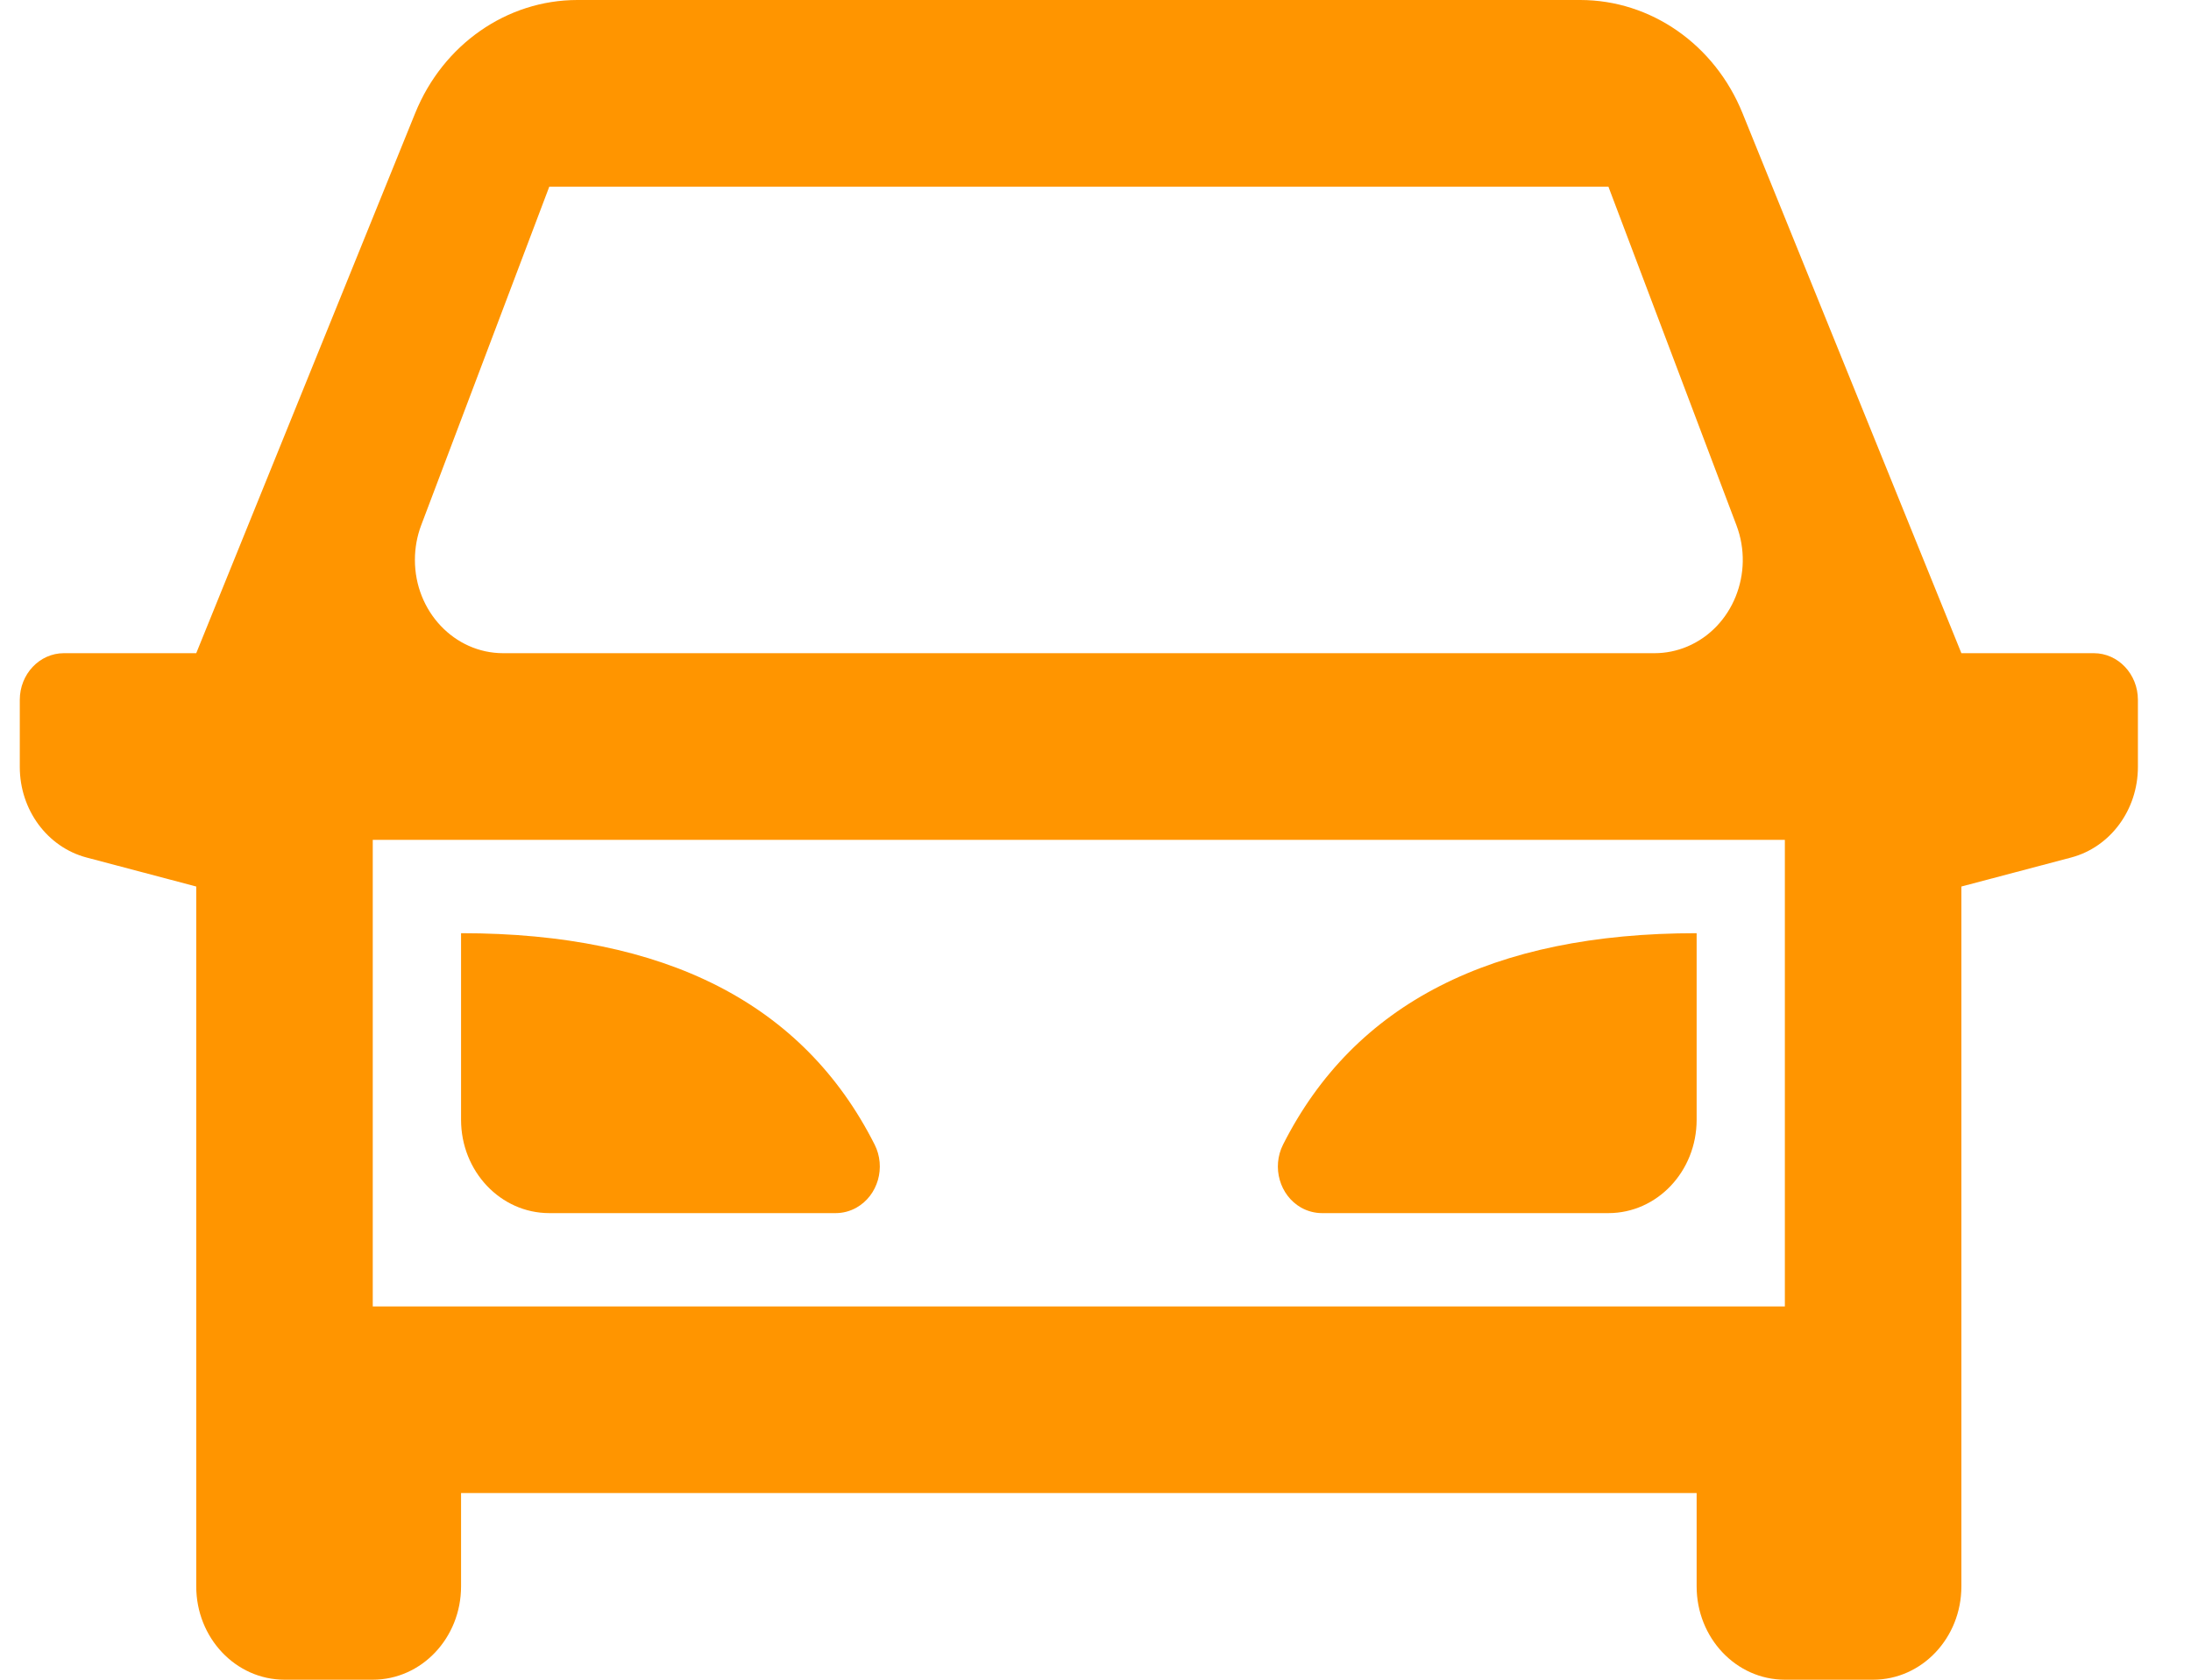
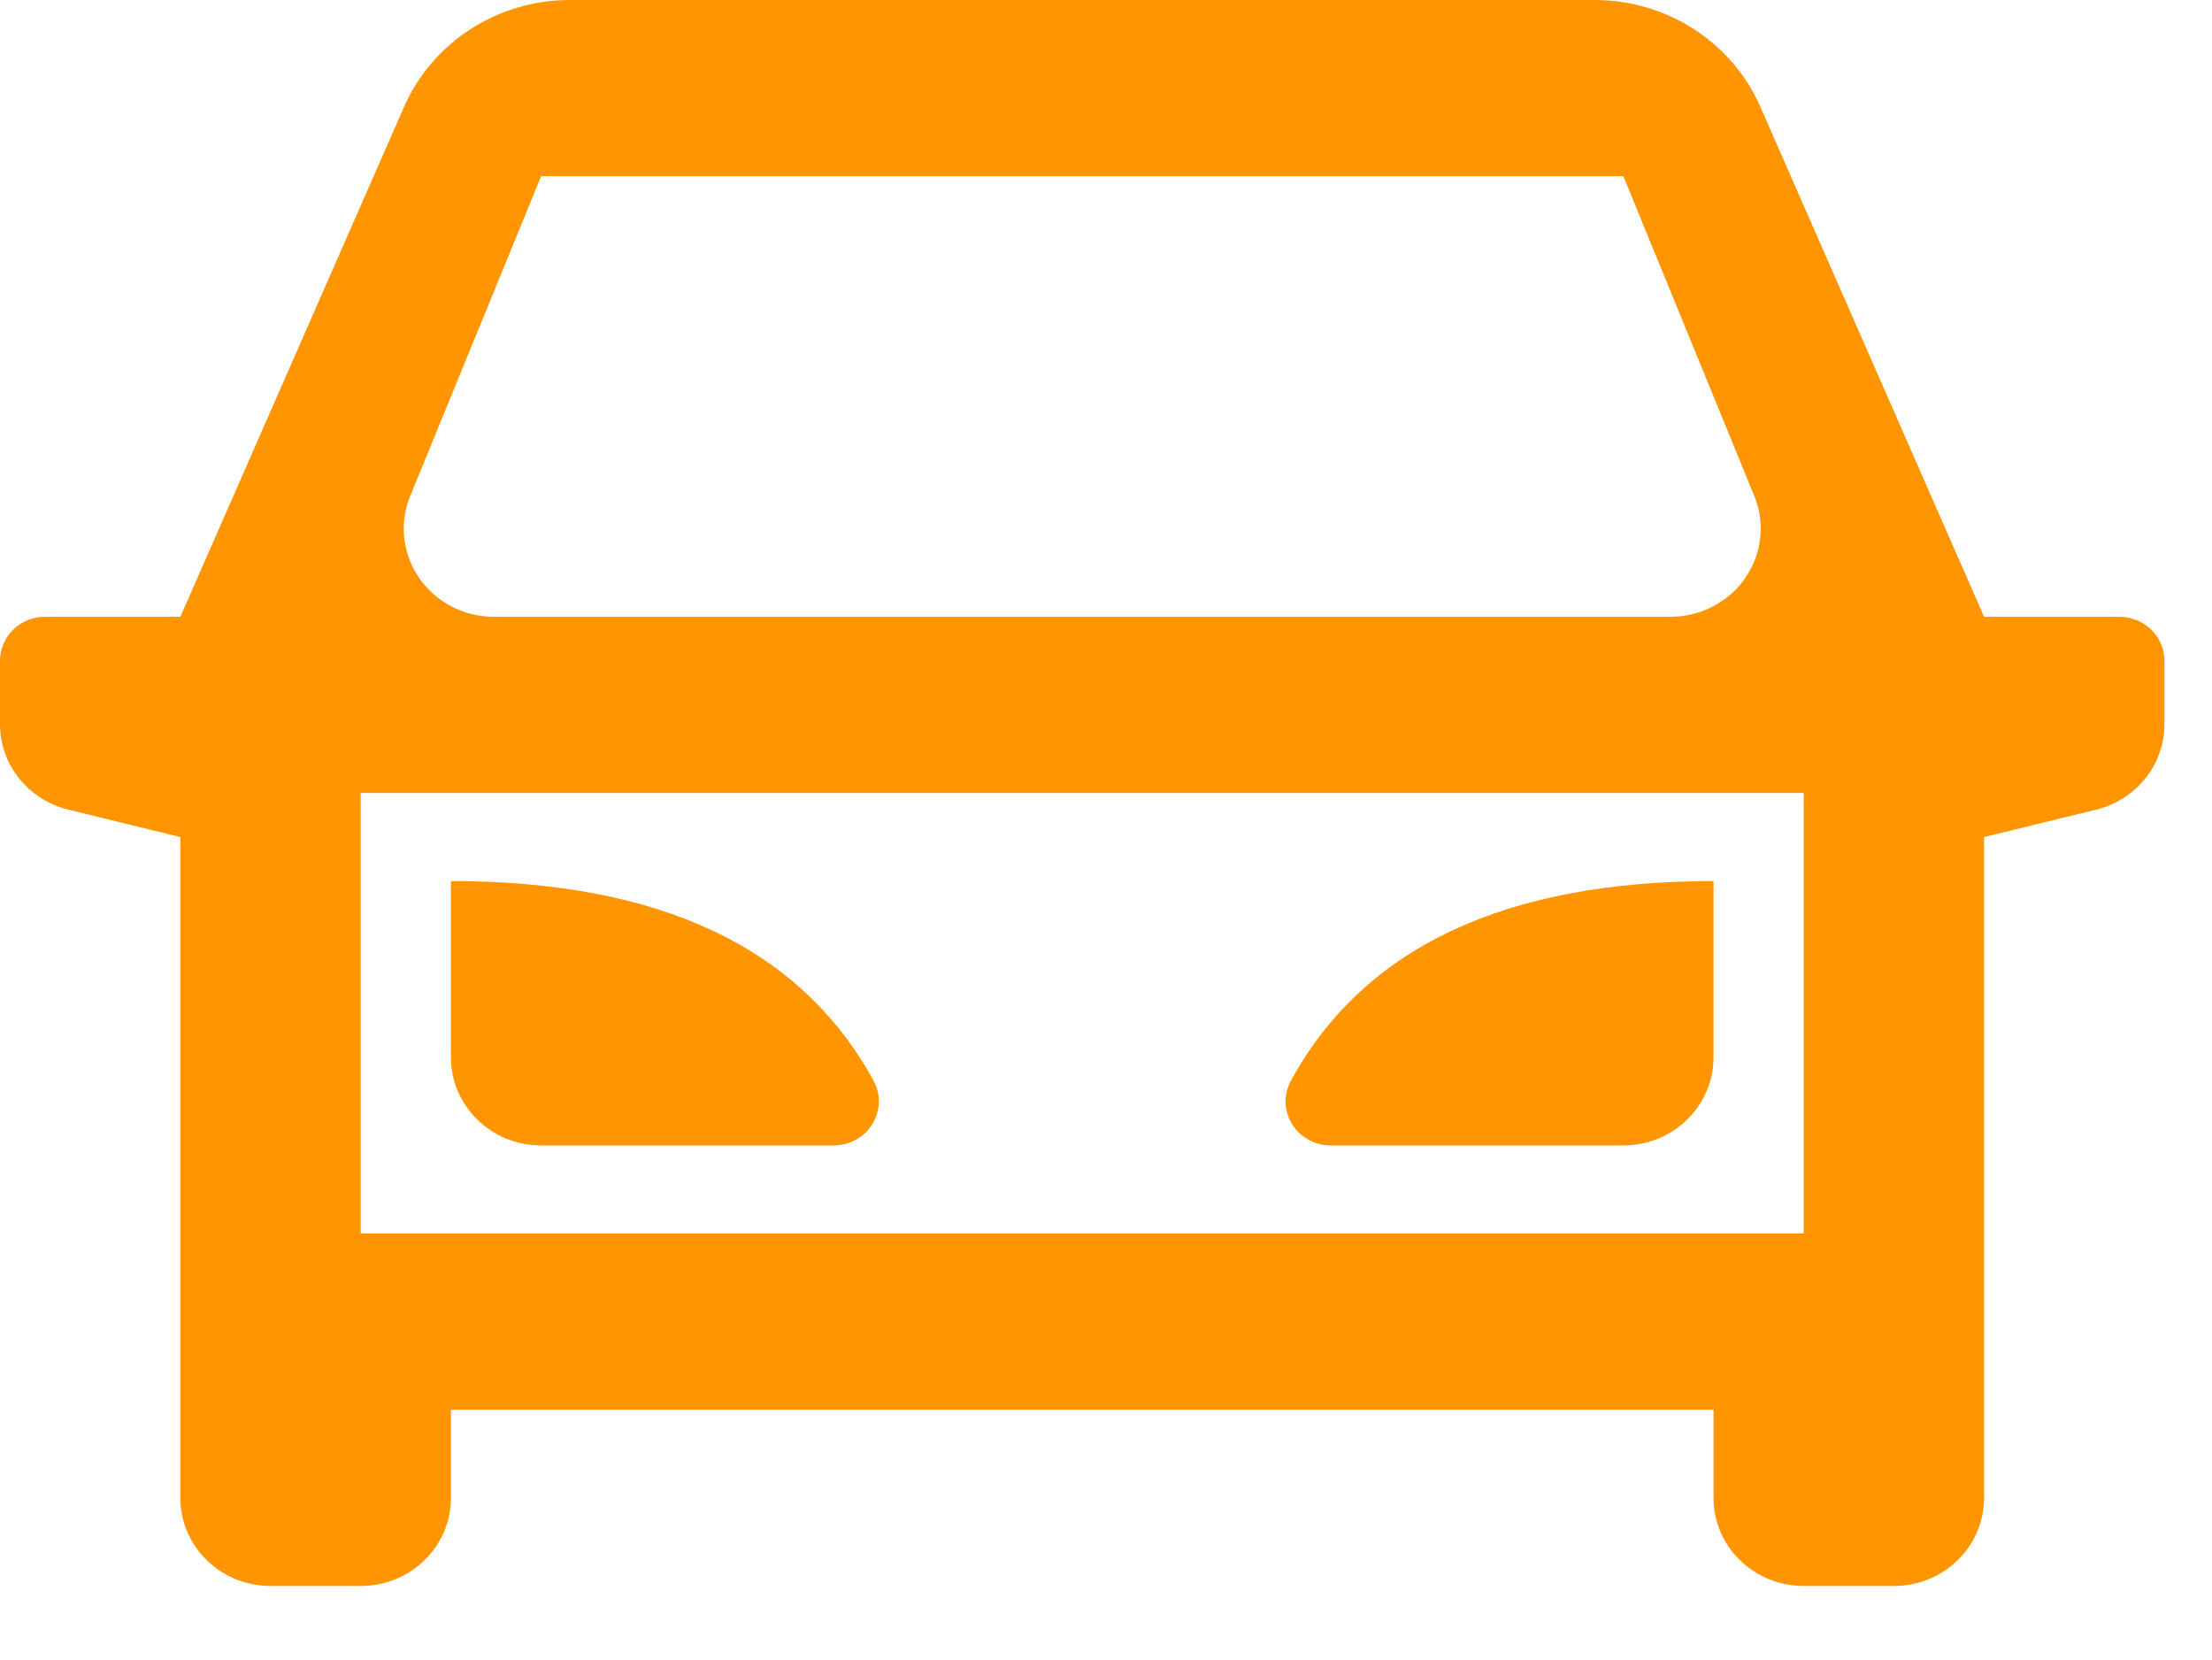
- <svg xmlns="http://www.w3.org/2000/svg" width="30" height="23" viewBox="0 0 30 23" fill="none">
-   <path d="M23.231 20.444H6.313V21.722C6.313 22.428 5.772 23 5.104 23H3.896C3.228 23 2.687 22.428 2.687 21.722V12.139L1.186 11.742C0.648 11.6 0.271 11.089 0.271 10.502V9.583C0.271 9.231 0.541 8.944 0.875 8.944H2.687L5.685 1.549C6.066 0.609 6.94 0 7.906 0H21.637C22.604 0 23.478 0.609 23.859 1.549L26.856 8.944H28.669C29.003 8.944 29.273 9.231 29.273 9.583V10.502C29.273 11.089 28.896 11.6 28.358 11.742L26.856 12.139V21.722C26.856 22.428 26.315 23 25.648 23H24.439C23.772 23 23.231 22.428 23.231 21.722V20.444ZM24.439 17.889V11.5H5.104V17.889H24.439ZM6.889 8.944H22.655C22.808 8.944 22.961 8.913 23.103 8.853C23.723 8.591 24.024 7.847 23.776 7.192L22.023 2.556H7.521L5.767 7.192C5.71 7.343 5.681 7.504 5.681 7.667C5.681 8.372 6.222 8.944 6.889 8.944ZM6.313 12.778C9.112 12.778 11 13.742 11.975 15.671C12.133 15.982 12.022 16.369 11.727 16.536C11.64 16.585 11.542 16.611 11.443 16.611H7.521C6.854 16.611 6.313 16.039 6.313 15.333V12.778ZM23.231 12.778V15.333C23.231 16.039 22.69 16.611 22.023 16.611H18.101C18.002 16.611 17.904 16.585 17.816 16.536C17.522 16.369 17.411 15.982 17.569 15.671C18.544 13.742 20.431 12.778 23.231 12.778Z" fill="#FF9500" />
+ <svg xmlns="http://www.w3.org/2000/svg" width="28" height="21" viewBox="0 0 28 21" fill="none">
+   <path d="M21.69 17.844H5.708V18.959C5.708 19.575 5.197 20.074 4.566 20.074H3.425C2.794 20.074 2.283 19.575 2.283 18.959V10.595L0.865 10.248C0.357 10.124 0 9.678 0 9.166V8.364C0 8.056 0.256 7.807 0.571 7.807H2.283L5.115 1.352C5.475 0.532 6.3 0 7.213 0H20.185C21.098 0 21.924 0.532 22.283 1.352L25.115 7.807H26.827C27.143 7.807 27.398 8.056 27.398 8.364V9.166C27.398 9.678 27.042 10.124 26.534 10.248L25.115 10.595V18.959C25.115 19.575 24.604 20.074 23.973 20.074H22.832C22.201 20.074 21.69 19.575 21.69 18.959V17.844ZM22.832 15.613V10.037H4.566V15.613H22.832ZM6.253 7.807H21.146C21.291 7.807 21.435 7.78 21.57 7.727C22.155 7.498 22.44 6.849 22.206 6.277L20.549 2.23H6.85L5.193 6.277C5.139 6.409 5.111 6.55 5.111 6.691C5.111 7.307 5.622 7.807 6.253 7.807ZM5.708 11.152C8.353 11.152 10.136 11.994 11.057 13.678C11.206 13.949 11.101 14.287 10.823 14.432C10.74 14.475 10.648 14.498 10.554 14.498H6.85C6.219 14.498 5.708 13.999 5.708 13.383V11.152ZM21.69 11.152V13.383C21.69 13.999 21.179 14.498 20.549 14.498H16.844C16.75 14.498 16.658 14.475 16.575 14.432C16.297 14.287 16.192 13.949 16.341 13.678C17.262 11.994 19.046 11.152 21.69 11.152Z" fill="#FF9500" />
</svg>
